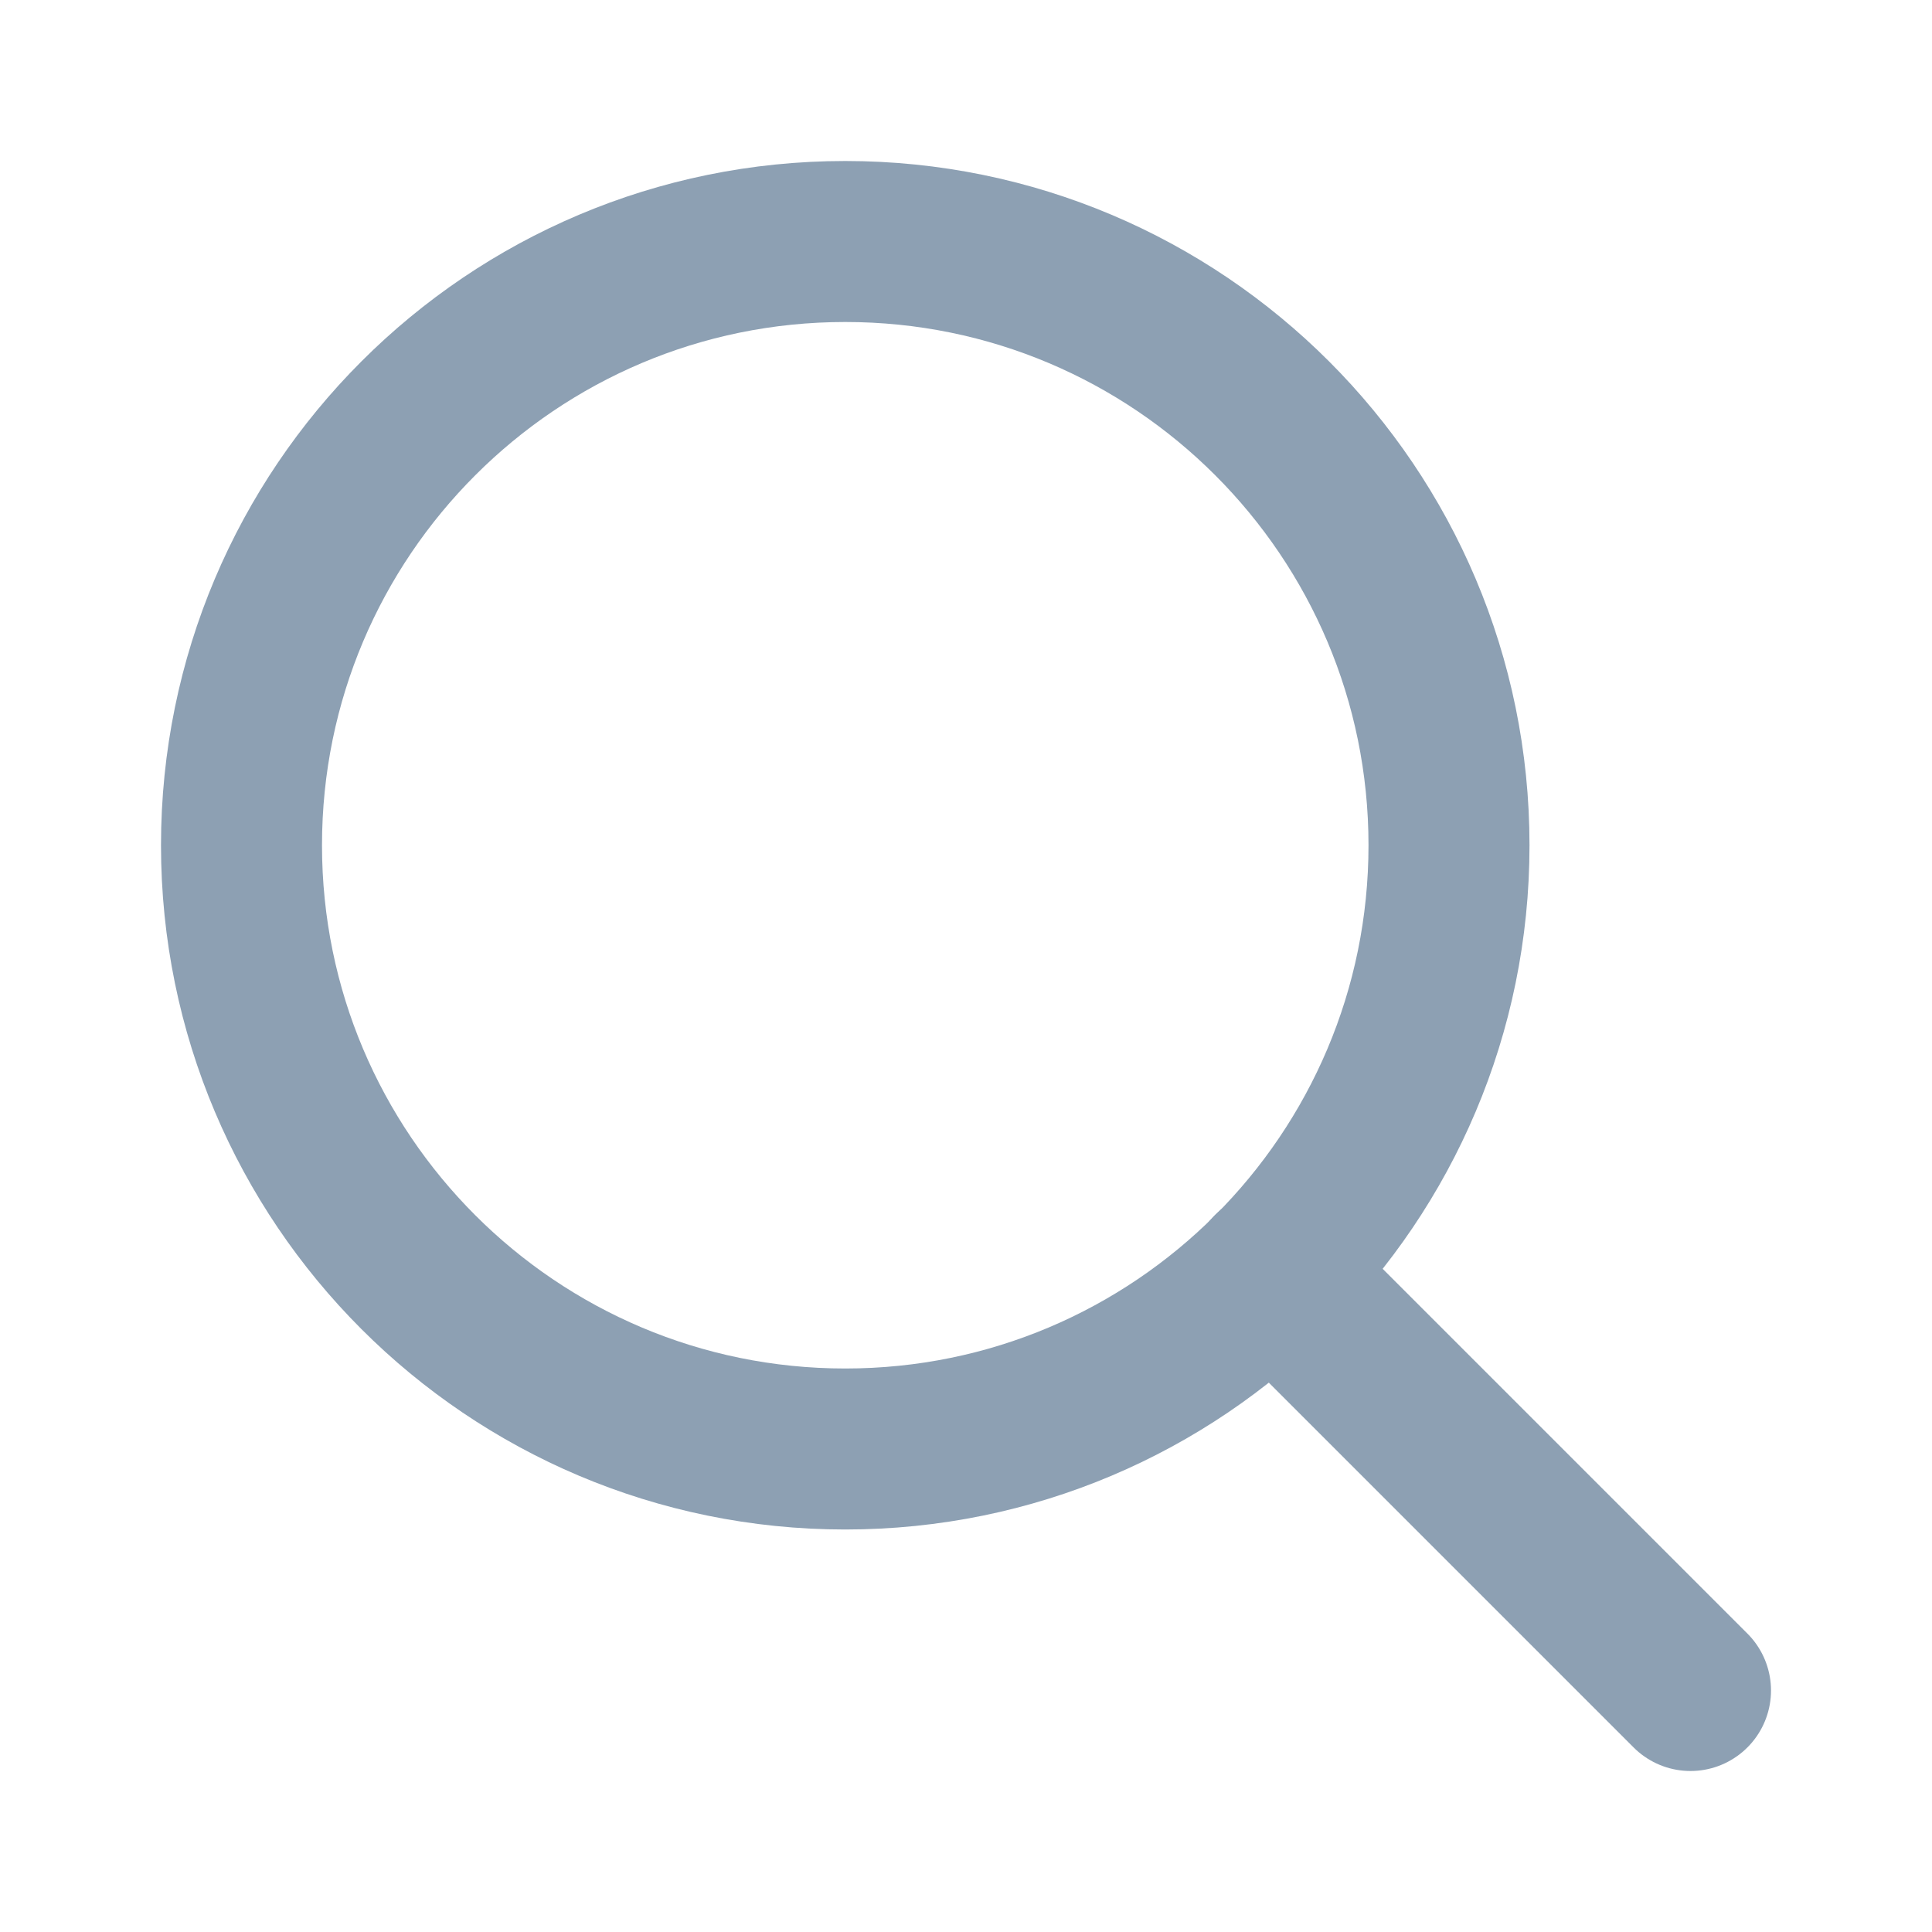
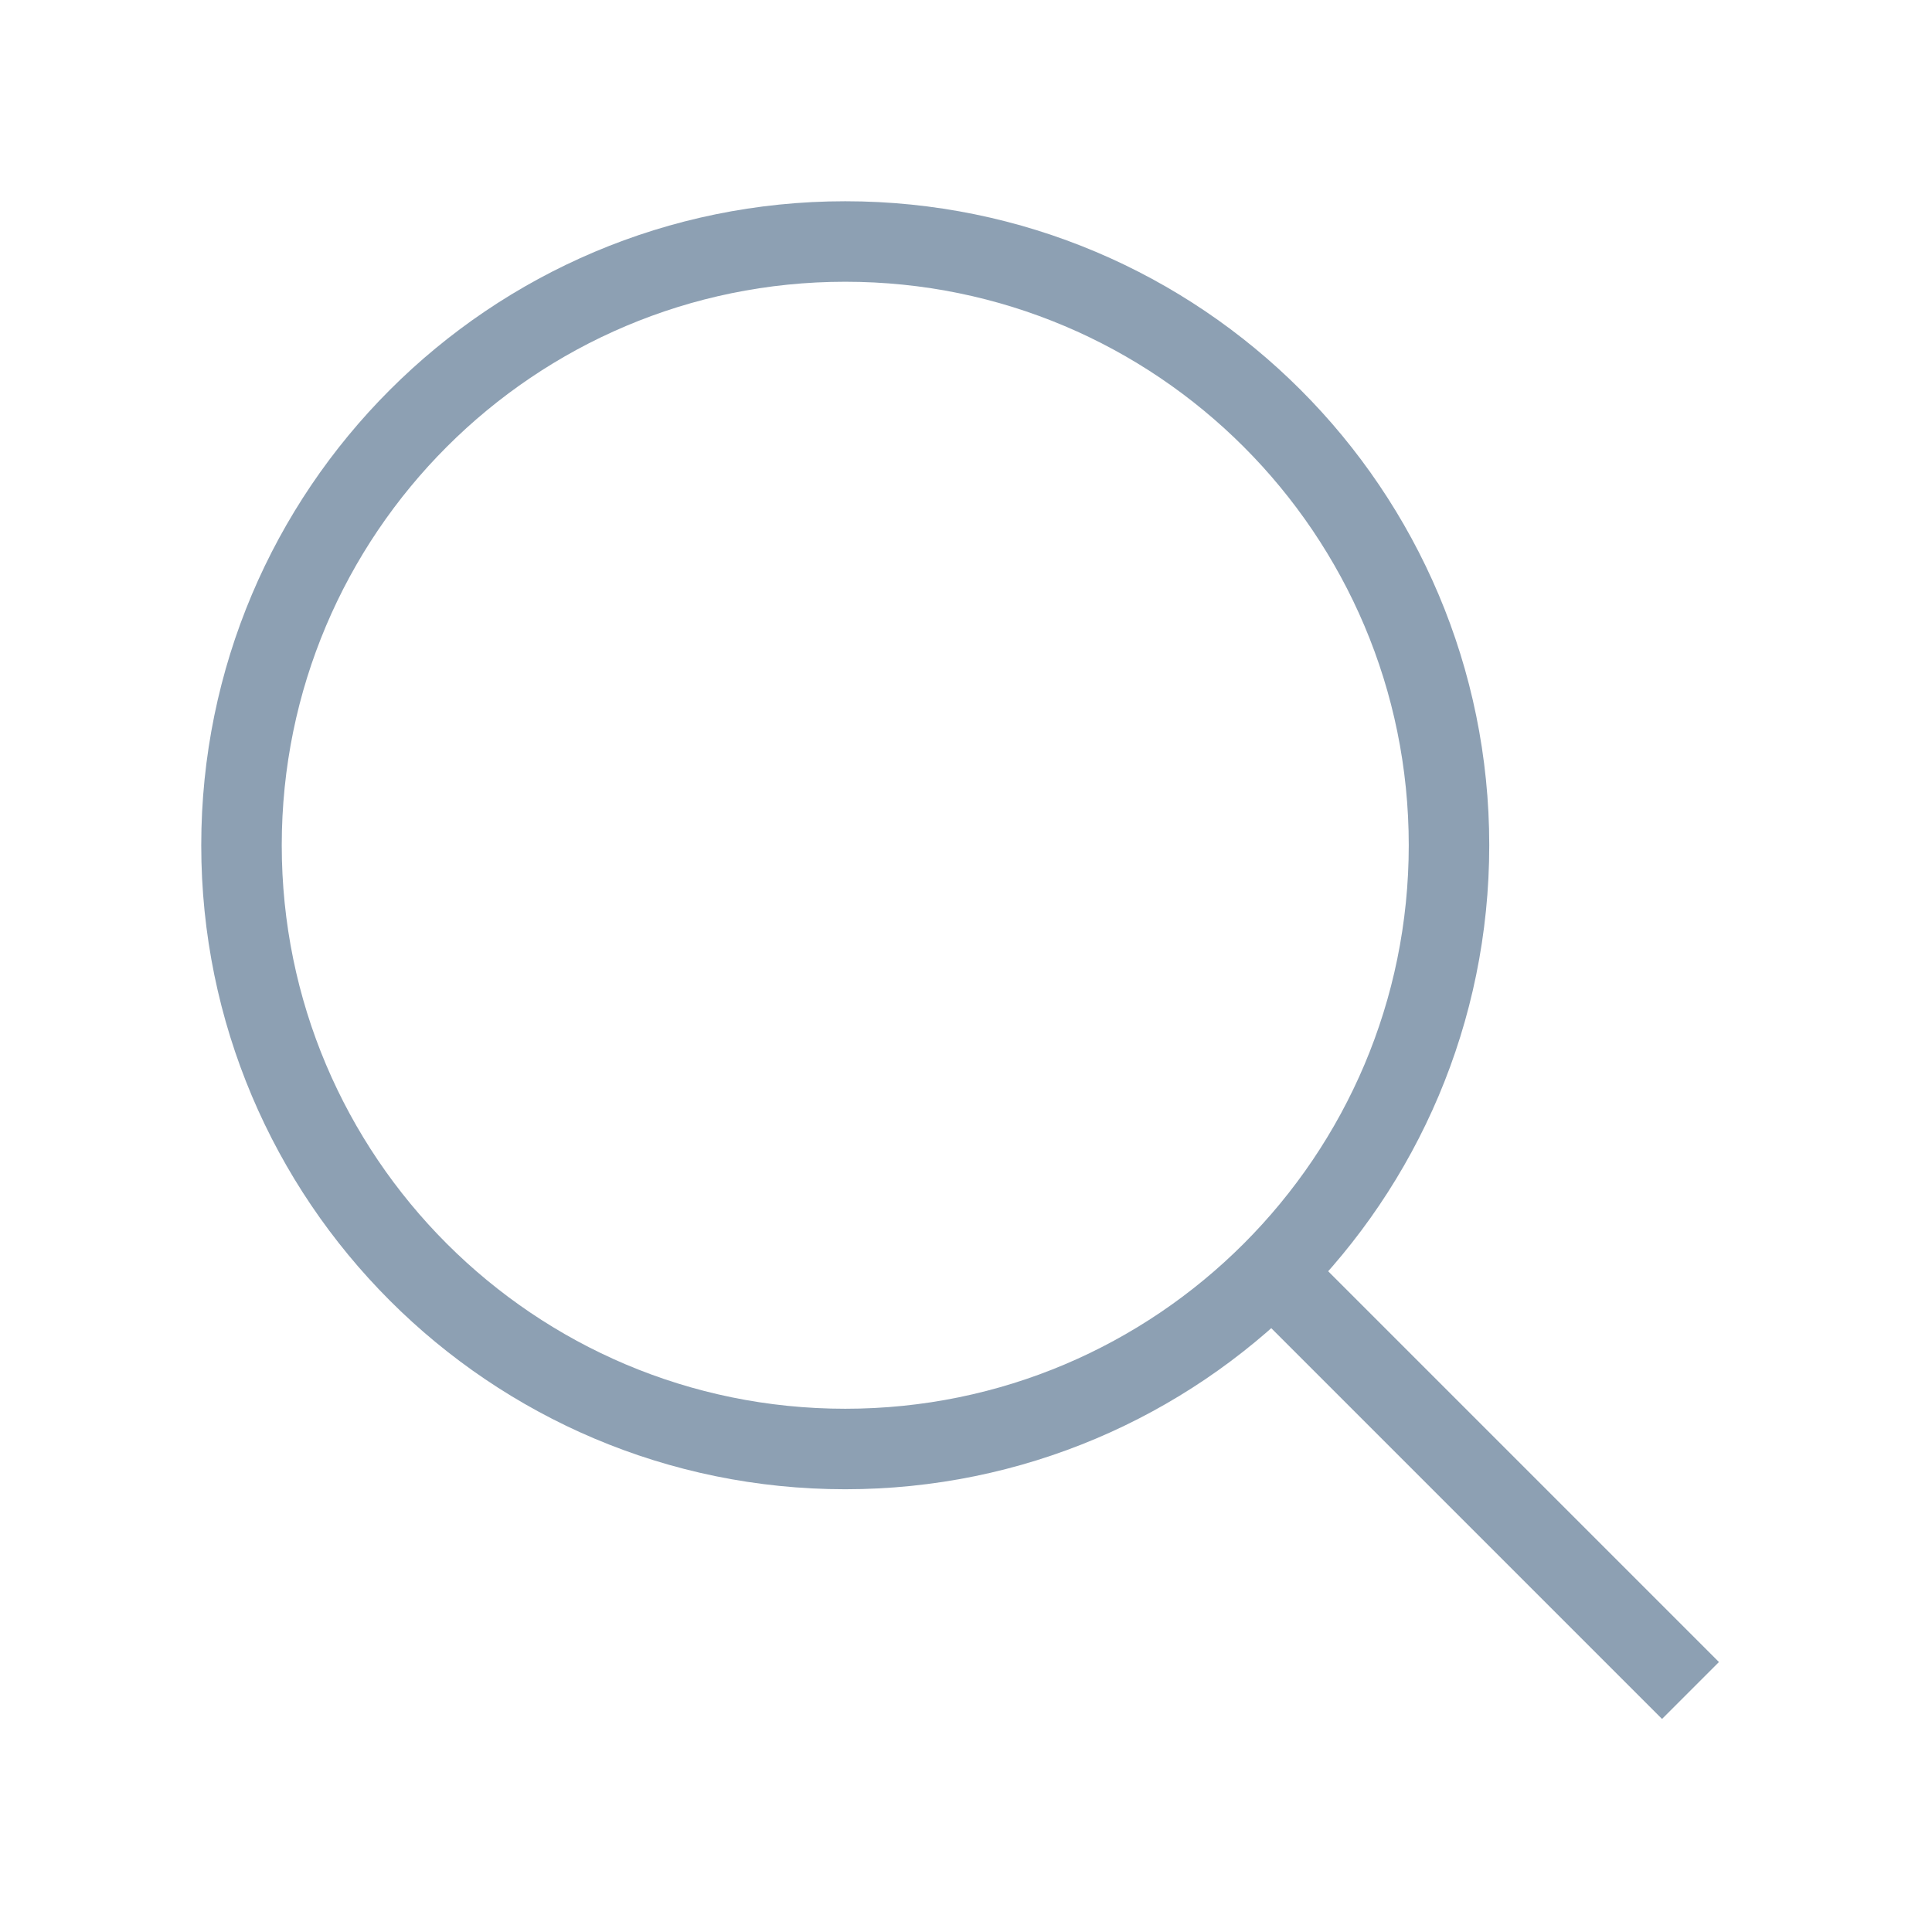
<svg xmlns="http://www.w3.org/2000/svg" width="24" height="24" viewBox="0 0 24 24" fill="none">
-   <path d="M10.5 18C14.642 18 18 14.642 18 10.5C18 6.358 14.642 3 10.5 3C6.358 3 3 6.358 3 10.5C3 14.642 6.358 18 10.5 18Z" stroke="#8DA0B3" stroke-width="2" stroke-linecap="round" stroke-linejoin="round" />
-   <path d="M21 21L15.8 15.8" stroke="#8DA0B3" stroke-width="2" stroke-linecap="round" stroke-linejoin="round" />
+   <path d="M10.5 18C14.642 18 18 14.642 18 10.5C18 6.358 14.642 3 10.5 3C6.358 3 3 6.358 3 10.5C3 14.642 6.358 18 10.5 18Z" stroke="#8DA0B3" strokeWidth="2" strokeLinecap="round" strokeLinejoin="round" />
+   <path d="M21 21L15.8 15.8" stroke="#8DA0B3" strokeWidth="2" strokeLinecap="round" strokeLinejoin="round" />
</svg>
